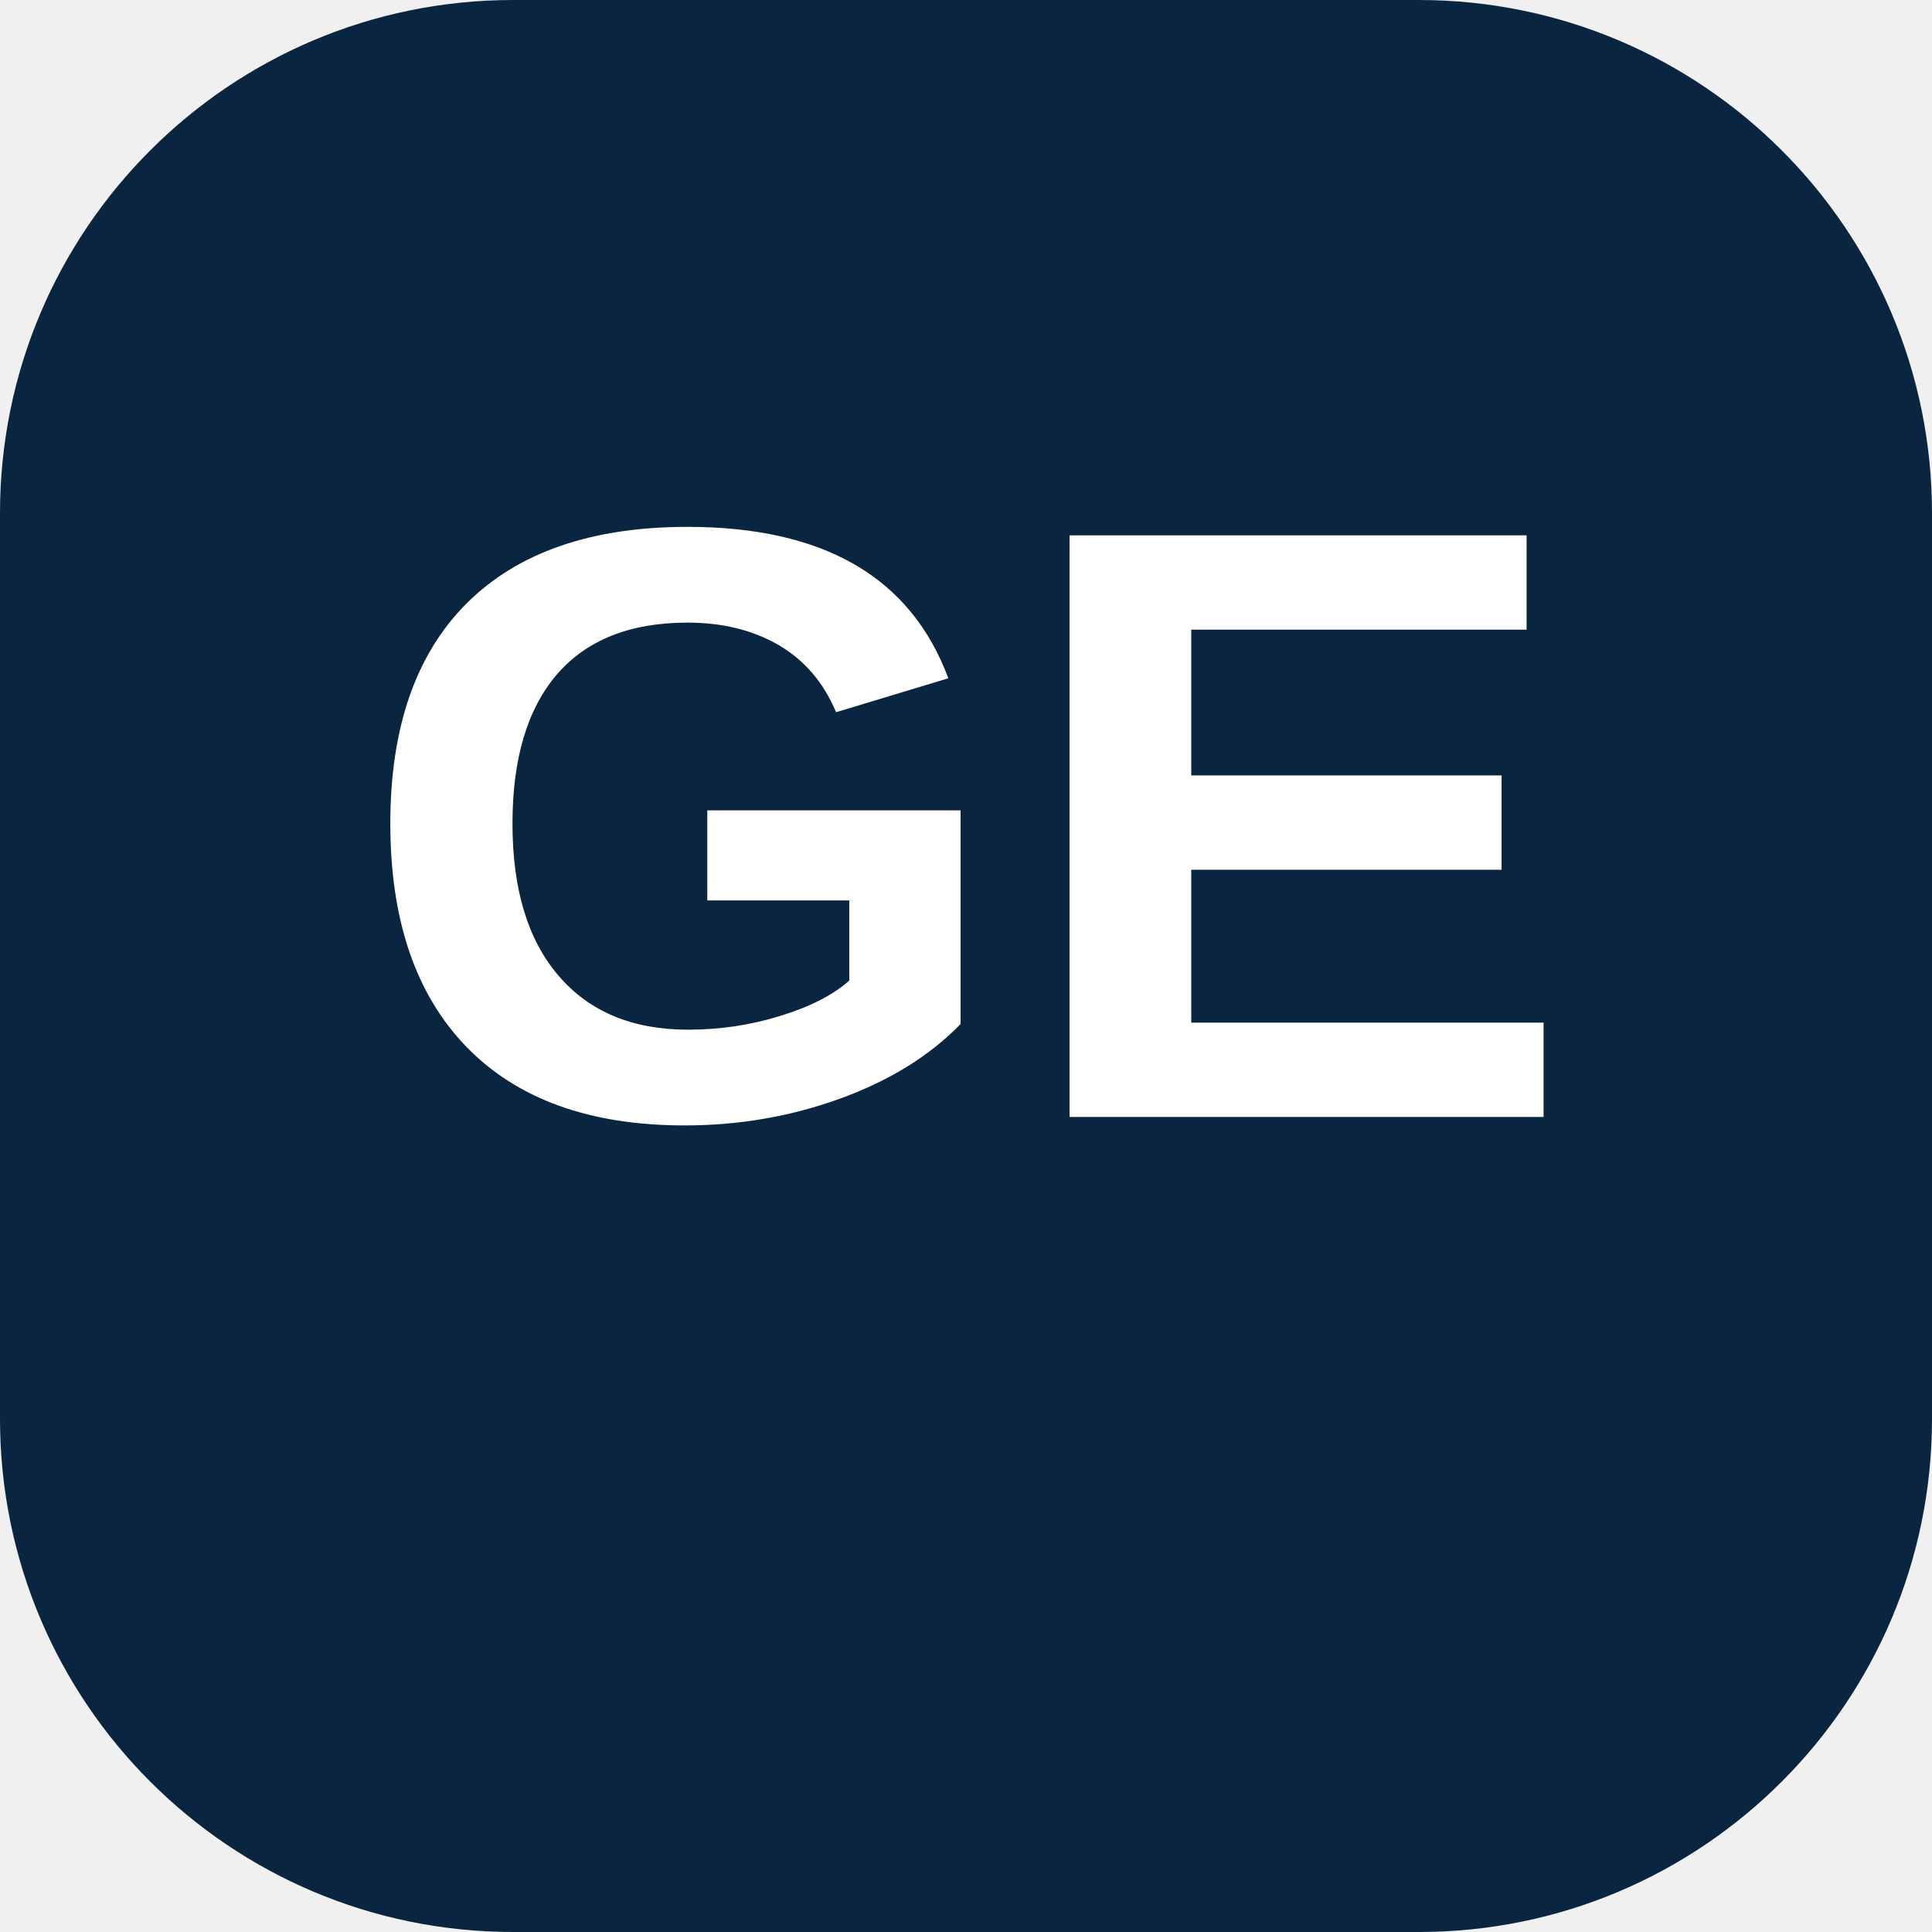
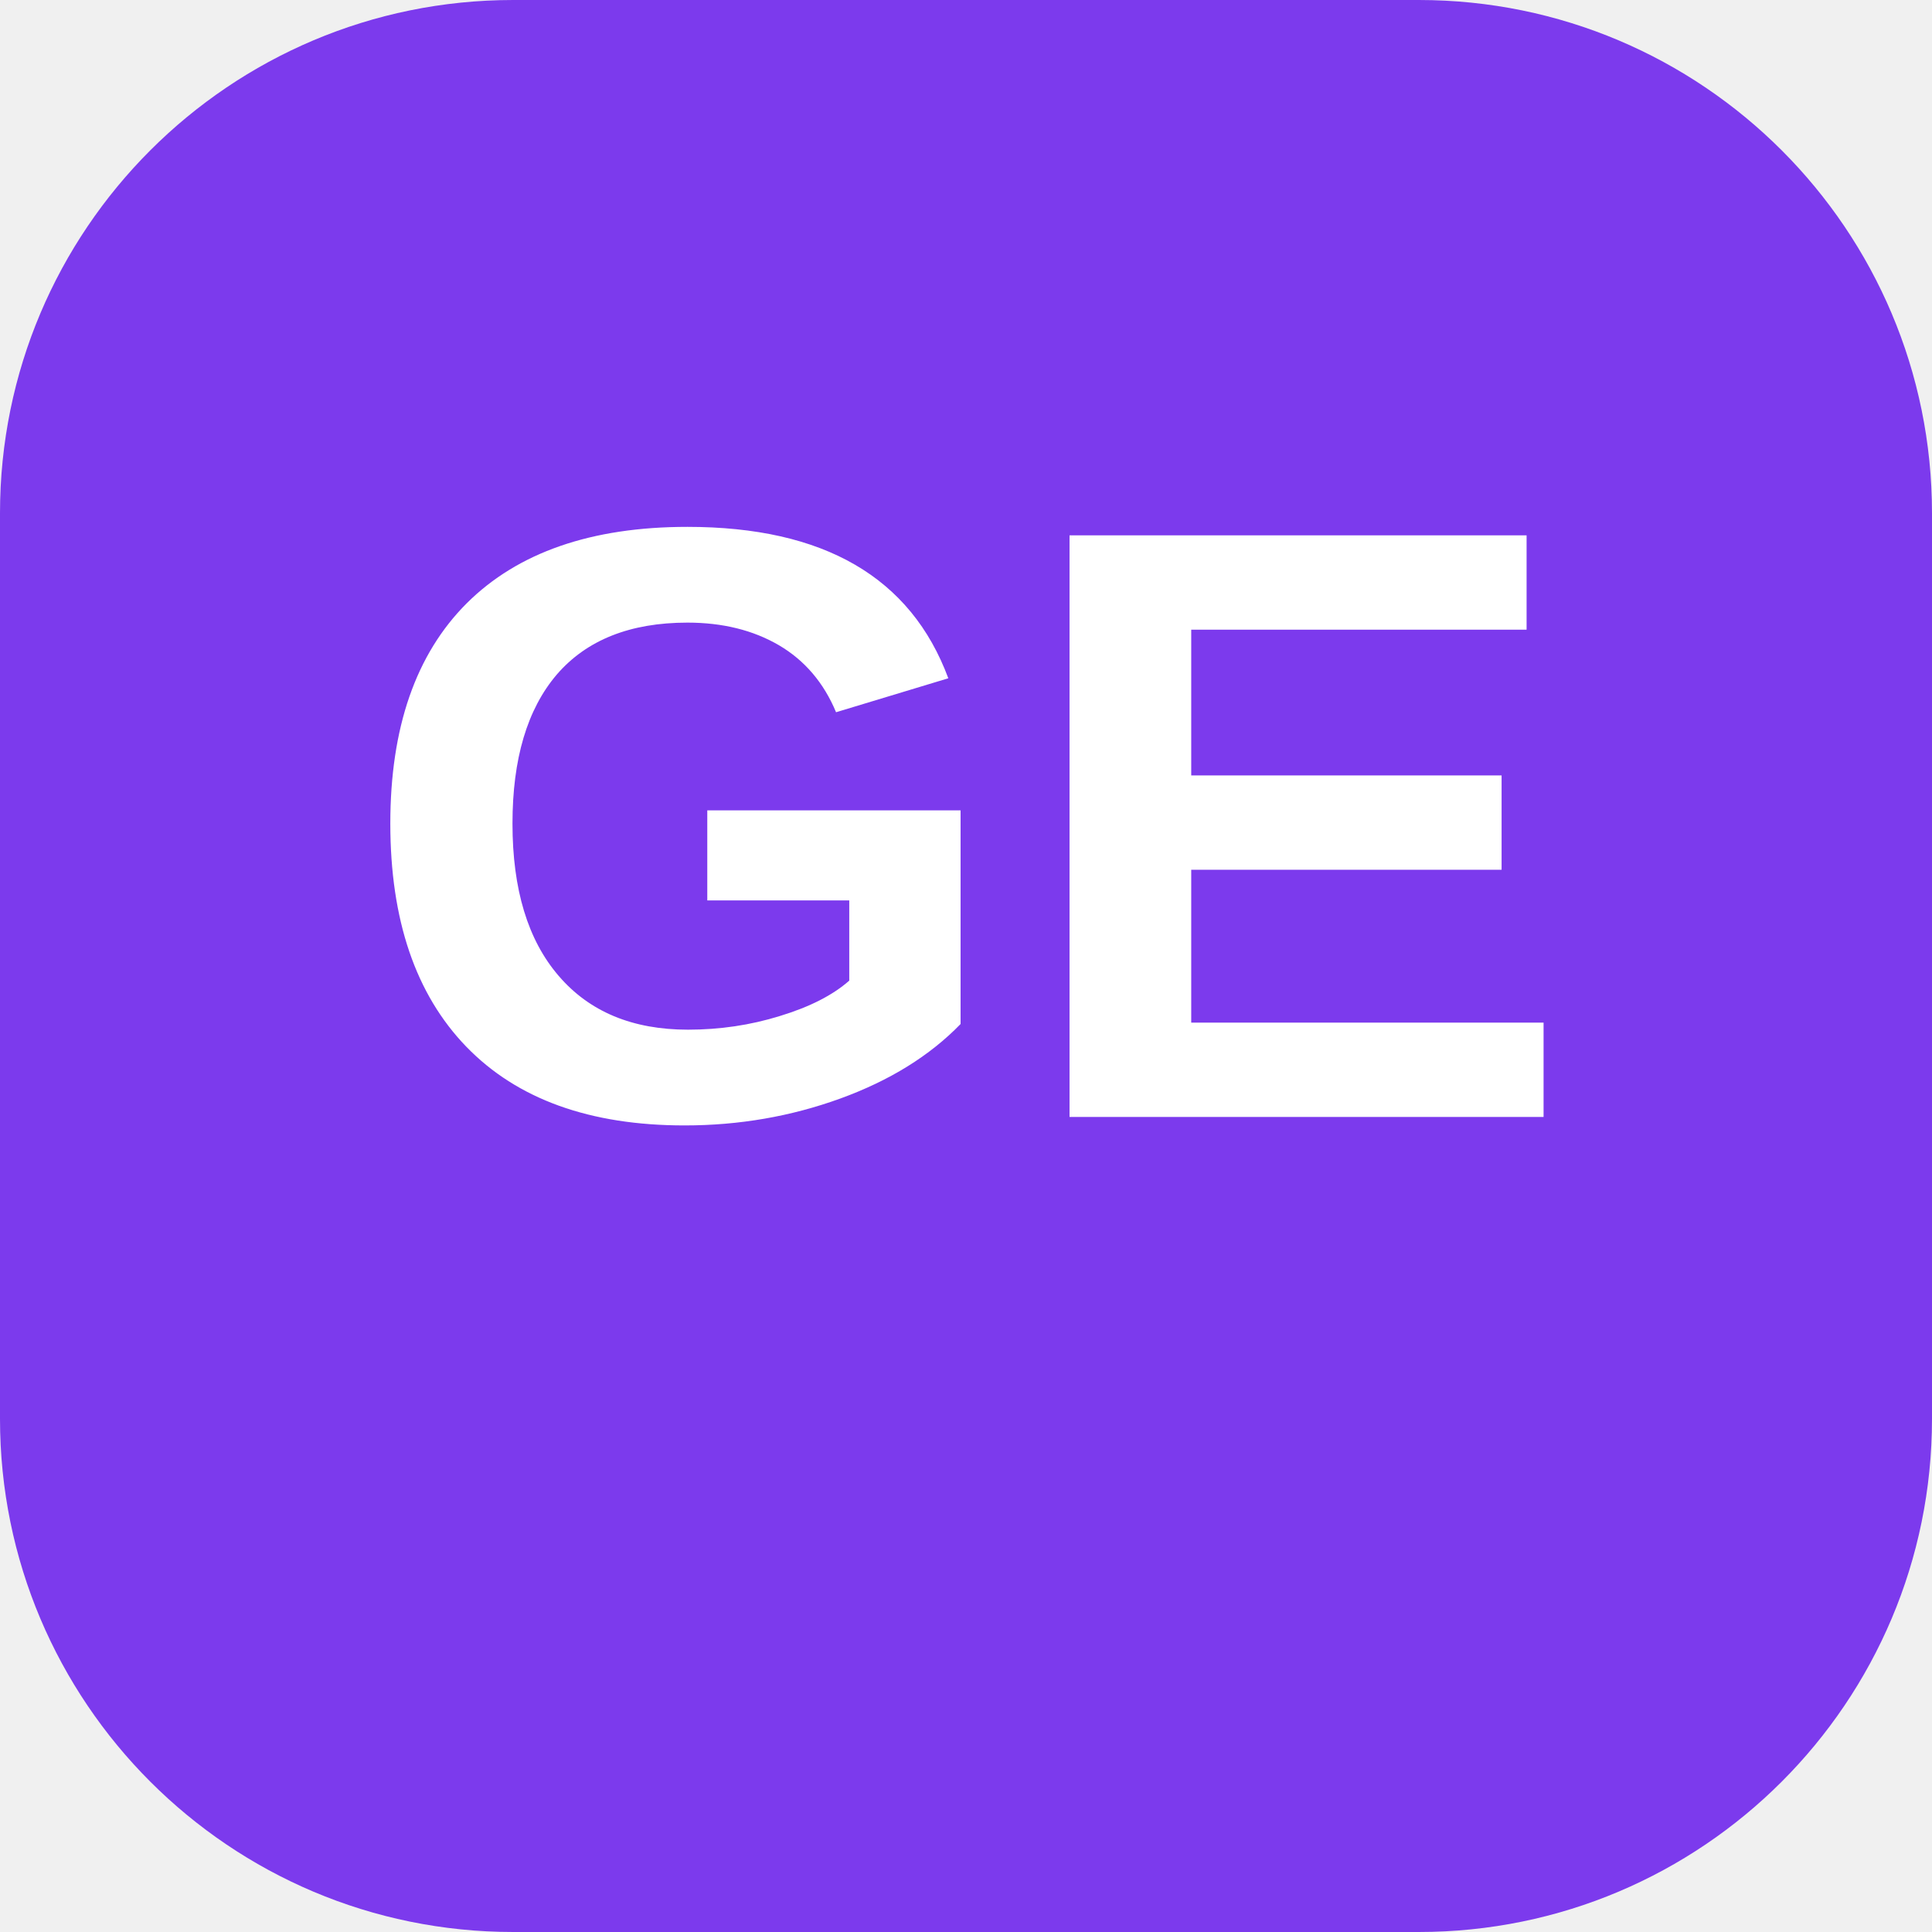
<svg xmlns="http://www.w3.org/2000/svg" viewBox="0 0 64 64" width="64" height="64">
-   <rect width="64" height="64" rx="17" fill="#0A2540" />
+   <rect width="64" height="64" rx="17" fill="#7C3AED" />
  <text x="32" y="37" font-family="Arial,Helvetica,sans-serif" font-size="28" font-weight="800" text-anchor="middle" fill="#FFFFFF">GE</text>
</svg>
